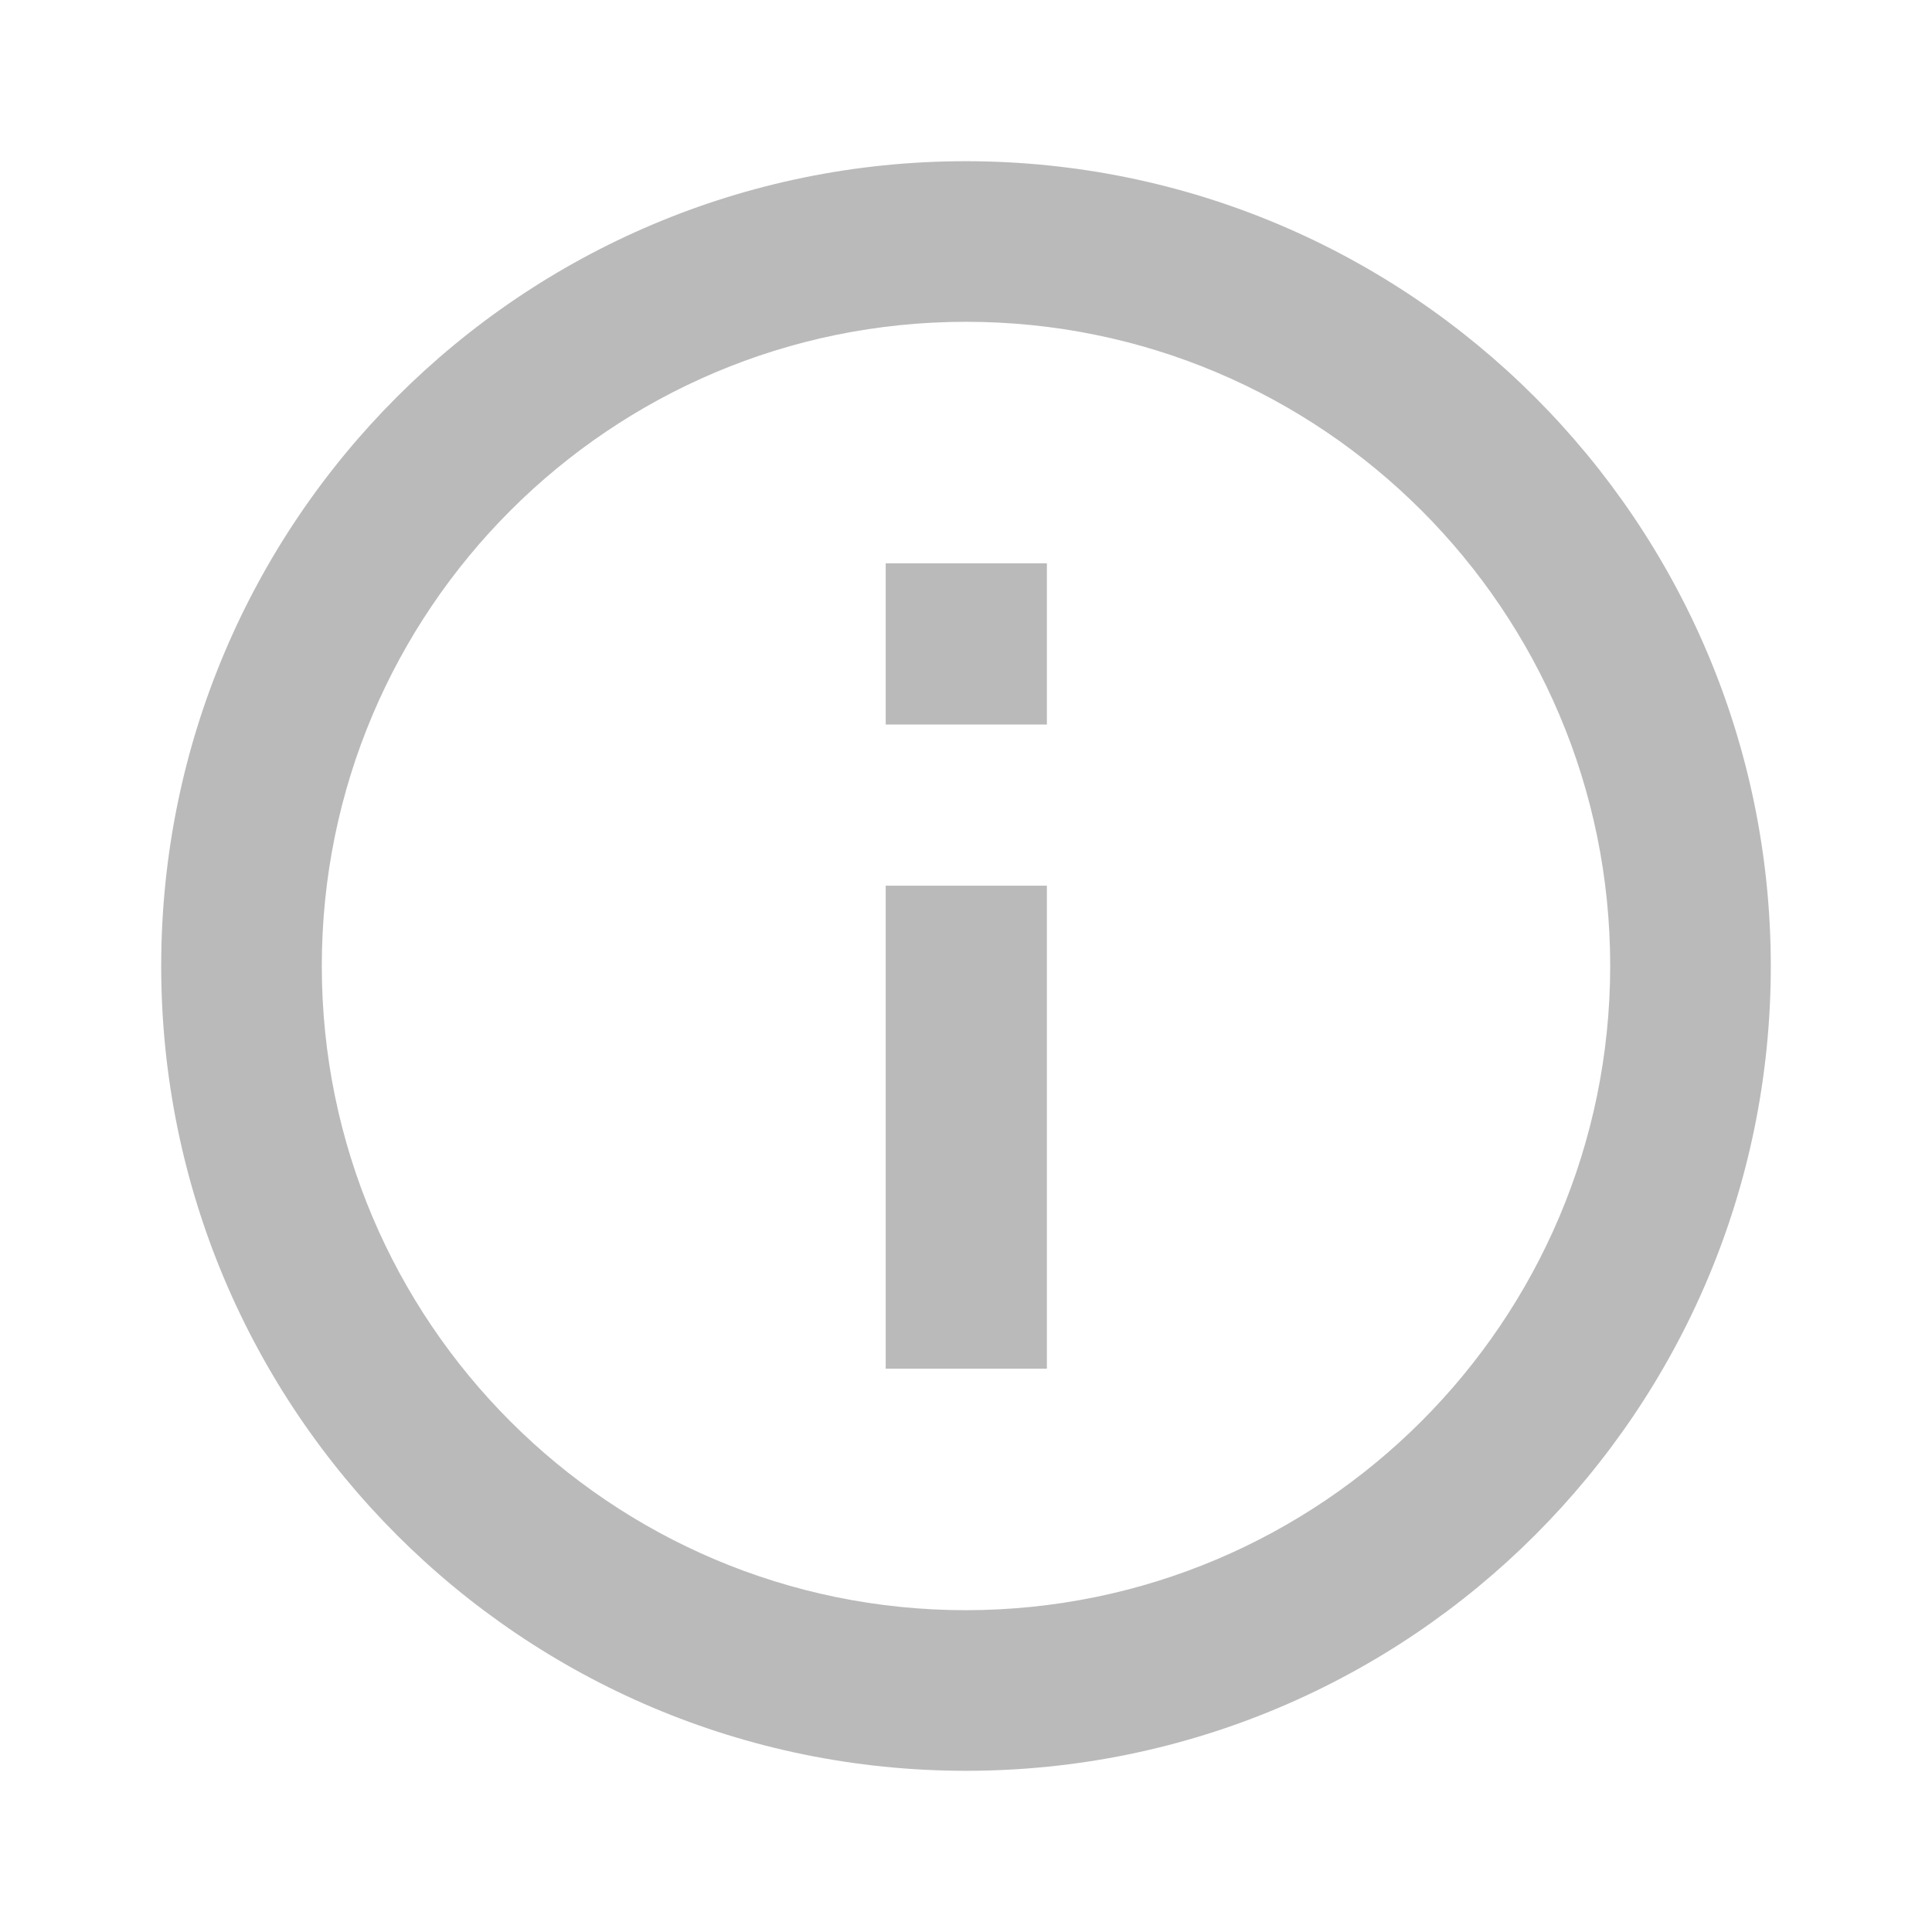
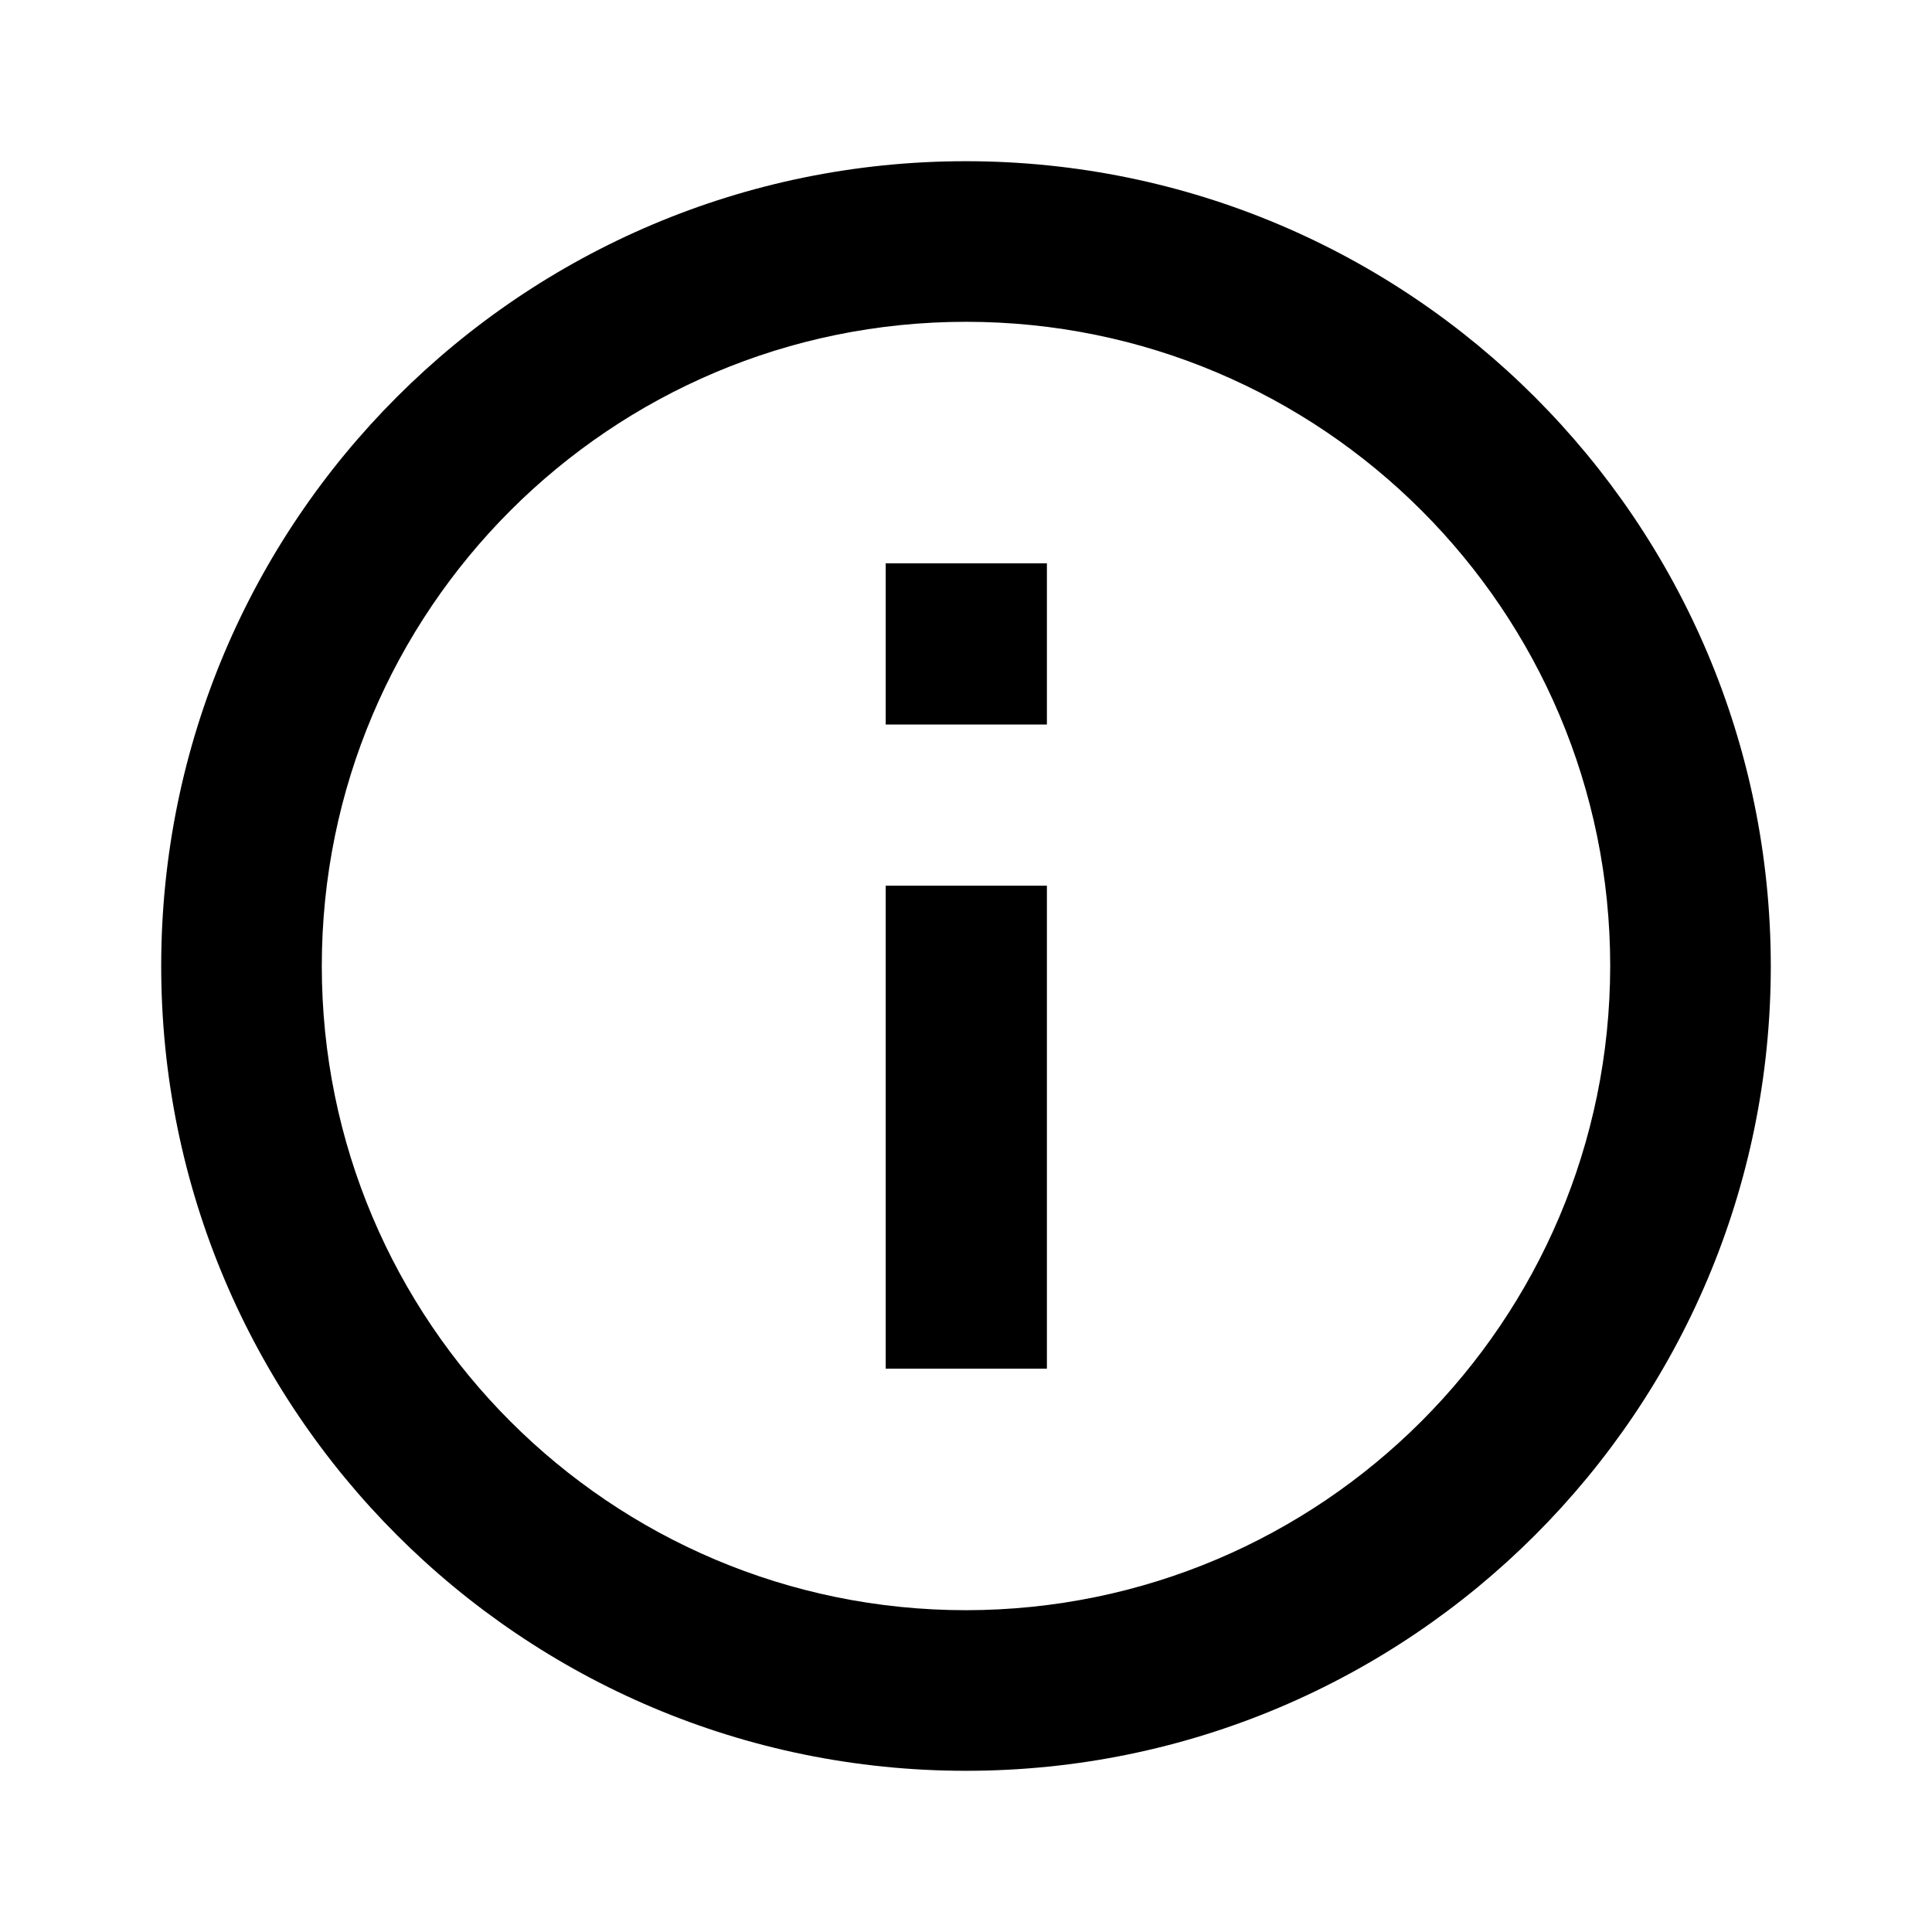
- <svg xmlns="http://www.w3.org/2000/svg" fill="#BABABA" id="Layer_1" data-name="Layer 1" viewBox="0 0 32 32">
+ <svg xmlns="http://www.w3.org/2000/svg" id="Layer_1" data-name="Layer 1" viewBox="0 0 32 32">
  <path d="M14.67,22.67h2.67v-8H14.67v8ZM16,2.67A13.33,13.33,0,1,0,29.33,16,13.34,13.34,0,0,0,16,2.67Zm0,24A10.67,10.67,0,1,1,26.67,16,10.68,10.68,0,0,1,16,26.67ZM14.67,12h2.67V9.33H14.67V12Z" />
</svg>
